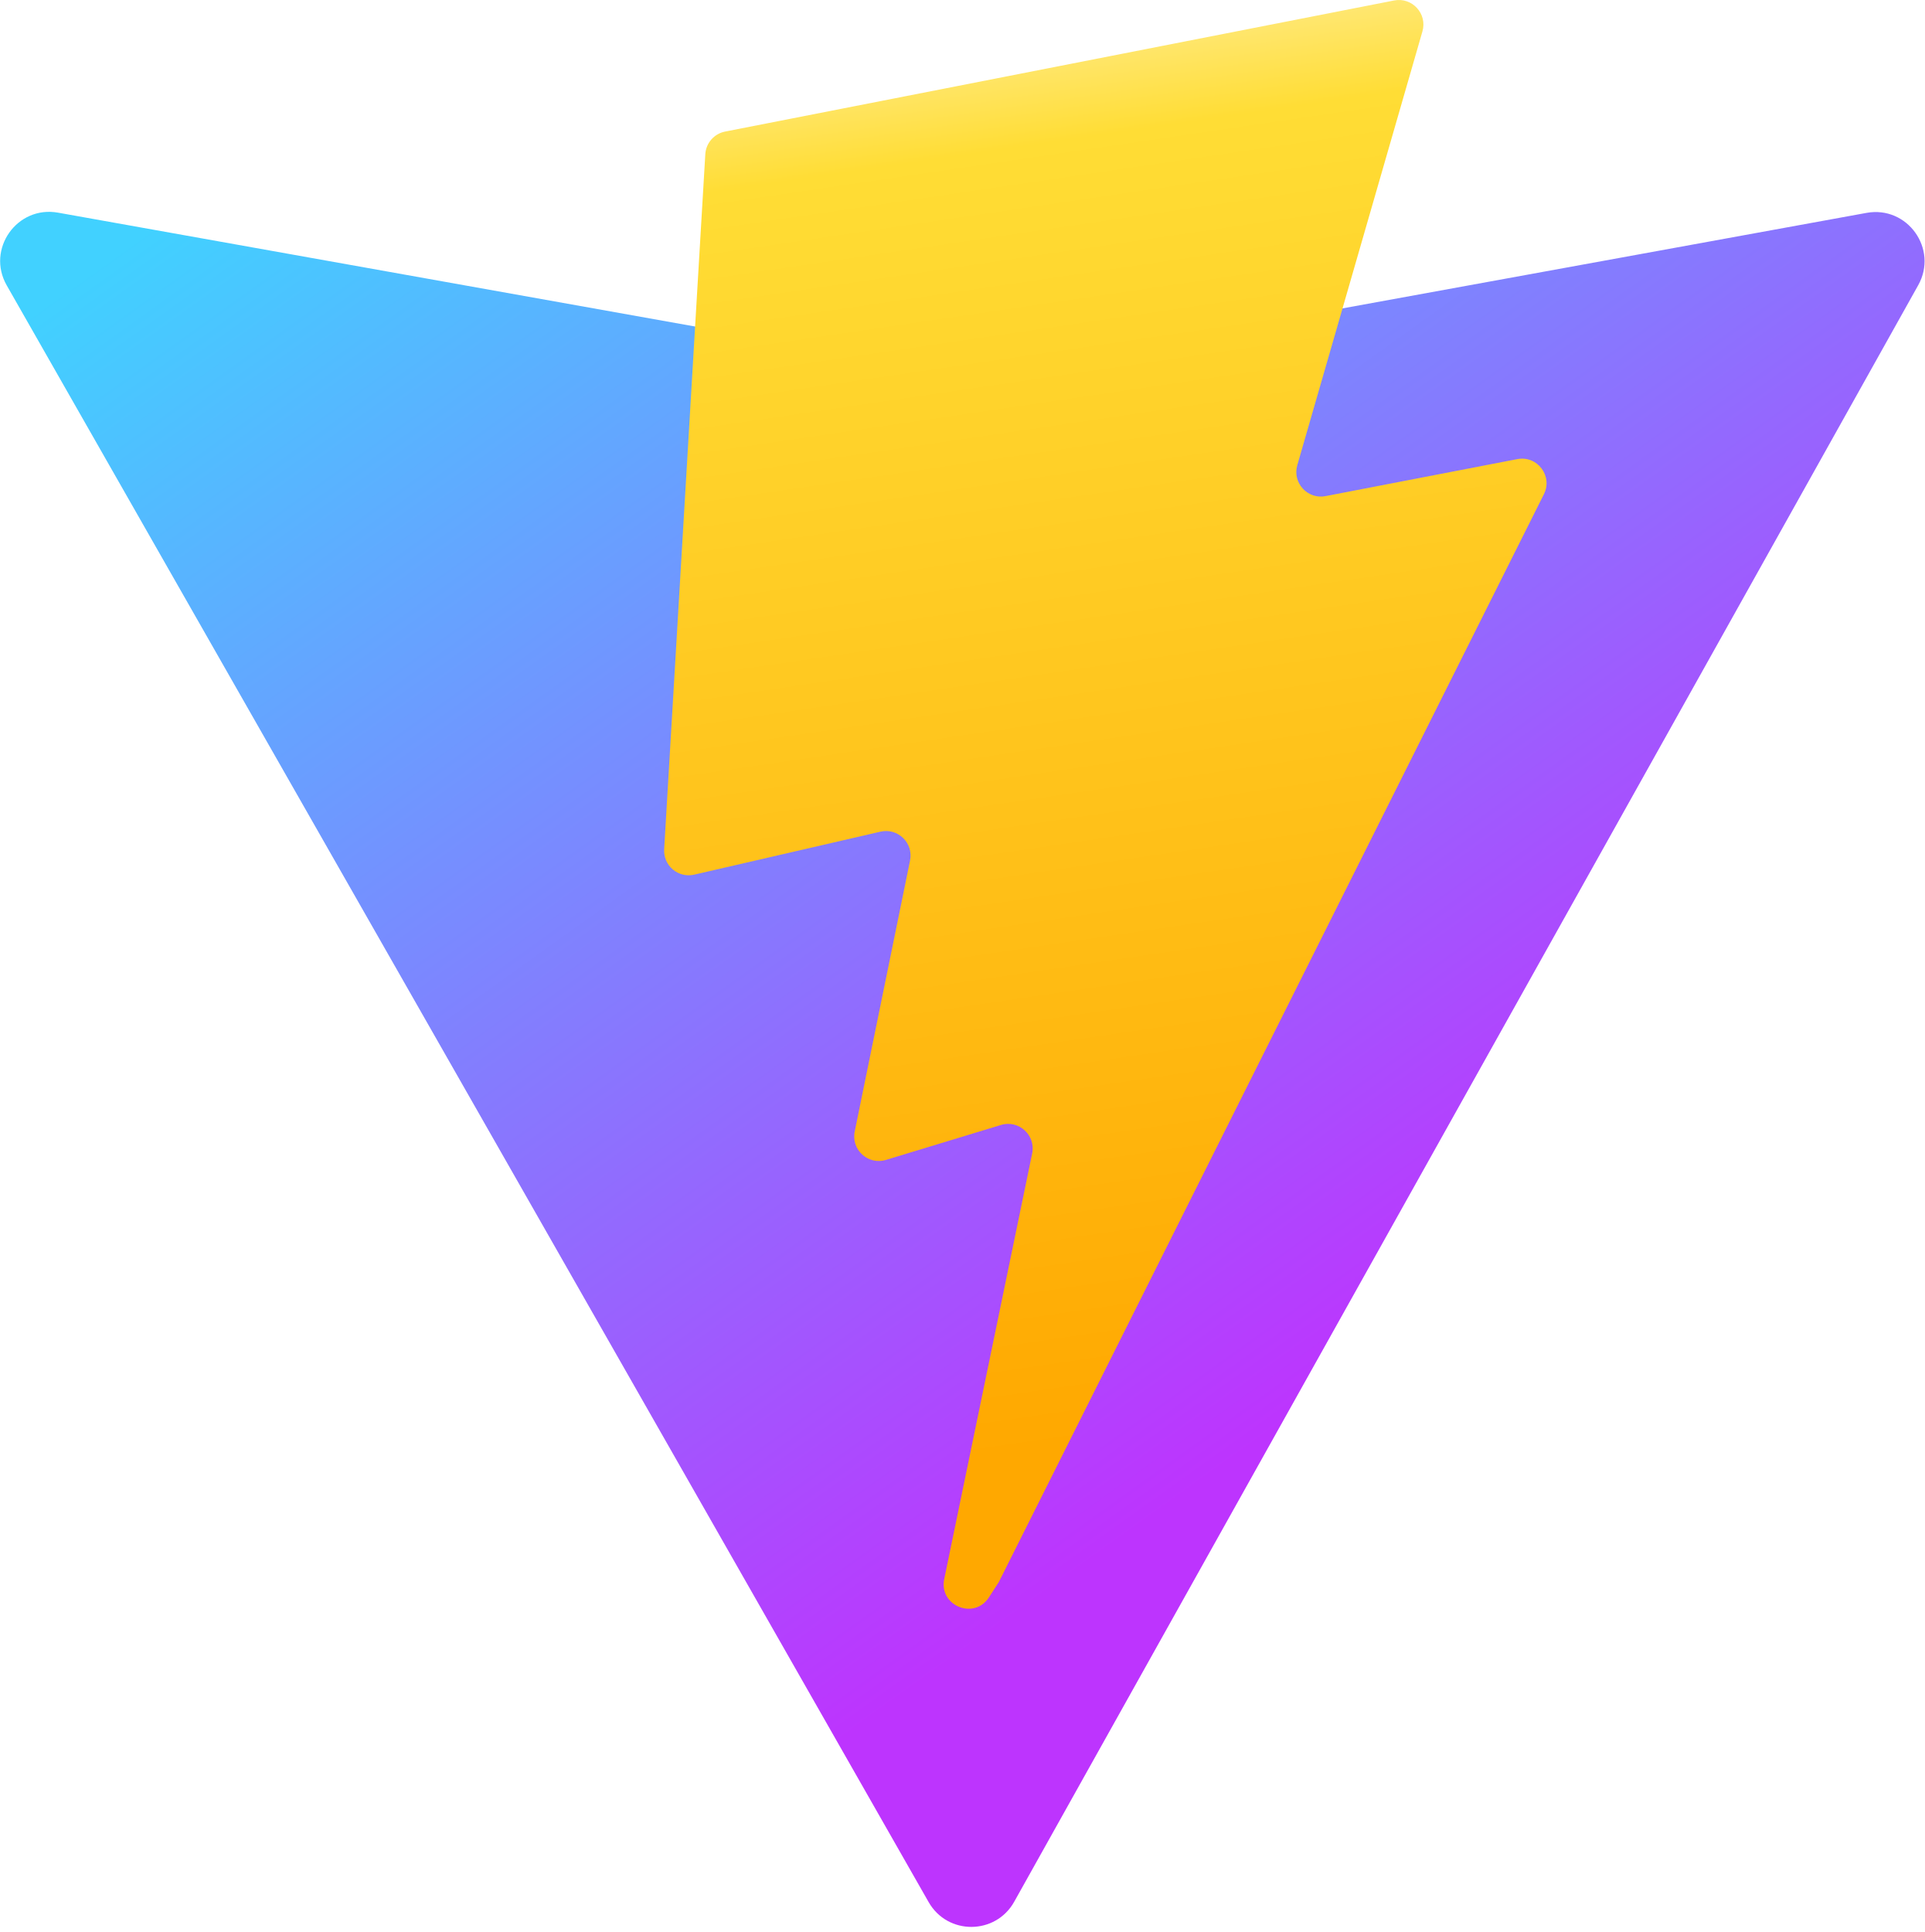
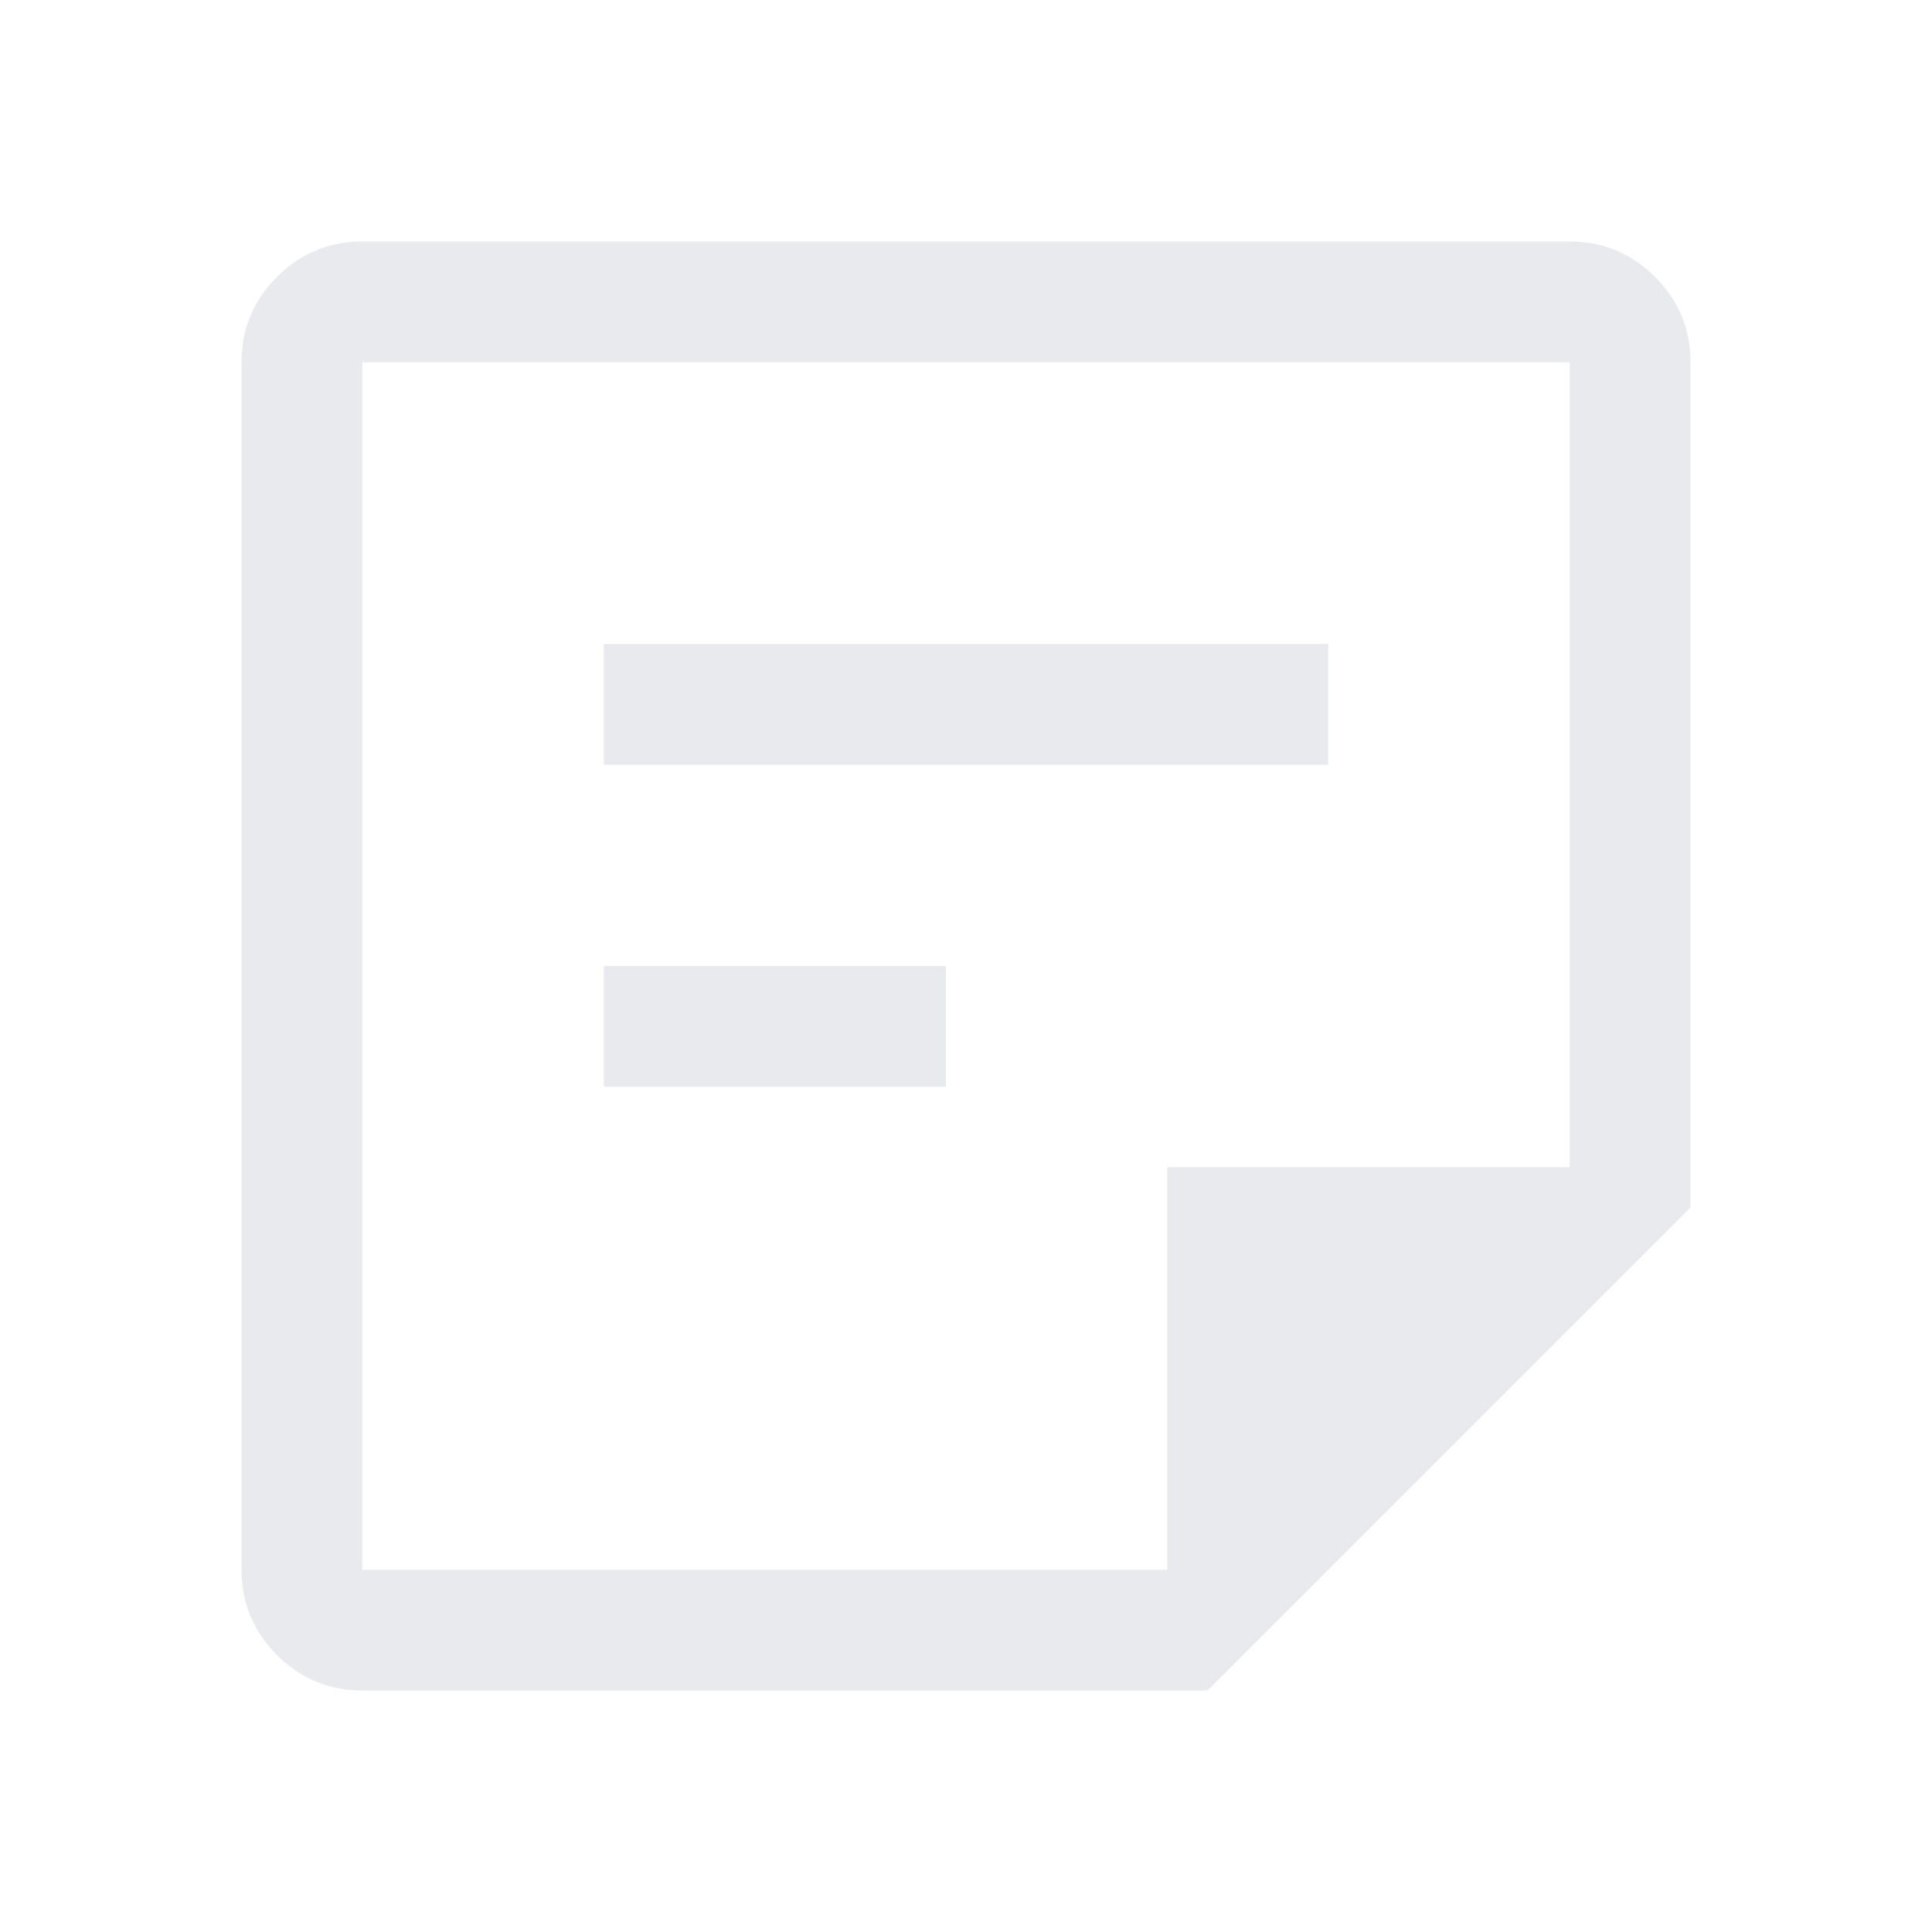
- <svg xmlns="http://www.w3.org/2000/svg" aria-hidden="true" role="img" class="iconify iconify--logos" width="31.88" height="32" preserveAspectRatio="xMidYMid meet" viewBox="0 0 256 257">
-   <defs>
-     <linearGradient id="IconifyId1813088fe1fbc01fb466" x1="-.828%" x2="57.636%" y1="7.652%" y2="78.411%">
-       <stop offset="0%" stop-color="#41D1FF" />
-       <stop offset="100%" stop-color="#BD34FE" />
-     </linearGradient>
-     <linearGradient id="IconifyId1813088fe1fbc01fb467" x1="43.376%" x2="50.316%" y1="2.242%" y2="89.03%">
-       <stop offset="0%" stop-color="#FFEA83" />
-       <stop offset="8.333%" stop-color="#FFDD35" />
-       <stop offset="100%" stop-color="#FFA800" />
-     </linearGradient>
-   </defs>
-   <path fill="url(#IconifyId1813088fe1fbc01fb466)" d="M255.153 37.938L134.897 252.976c-2.483 4.44-8.862 4.466-11.382.048L.875 37.958c-2.746-4.814 1.371-10.646 6.827-9.67l120.385 21.517a6.537 6.537 0 0 0 2.322-.004l117.867-21.483c5.438-.991 9.574 4.796 6.877 9.62Z" />
-   <path fill="url(#IconifyId1813088fe1fbc01fb467)" d="M185.432.063L96.44 17.501a3.268 3.268 0 0 0-2.634 3.014l-5.474 92.456a3.268 3.268 0 0 0 3.997 3.378l24.777-5.718c2.318-.535 4.413 1.507 3.936 3.838l-7.361 36.047c-.495 2.426 1.782 4.5 4.151 3.78l15.304-4.649c2.372-.72 4.652 1.36 4.15 3.788l-11.698 56.621c-.732 3.542 3.979 5.473 5.943 2.437l1.313-2.028l72.516-144.72c1.215-2.423-.88-5.186-3.54-4.672l-25.505 4.922c-2.396.462-4.435-1.77-3.759-4.114l16.646-57.705c.677-2.35-1.37-4.583-3.769-4.113Z" />
+ <svg xmlns="http://www.w3.org/2000/svg" height="48px" viewBox="0 -960 960 960" width="48px" fill="#e8eaed">
+   <path d="M180-180h400v-200h200v-400H180v600Zm0 60q-24.75 0-42.37-17.63Q120-155.25 120-180v-600q0-24.75 17.63-42.38Q155.25-840 180-840h600q24.75 0 42.38 17.62Q840-804.75 840-780v420L600-120H180Zm120-300v-60h170v60H300Zm0-160v-60h360v60H300ZM180-180v-600 600Z" />
</svg>
